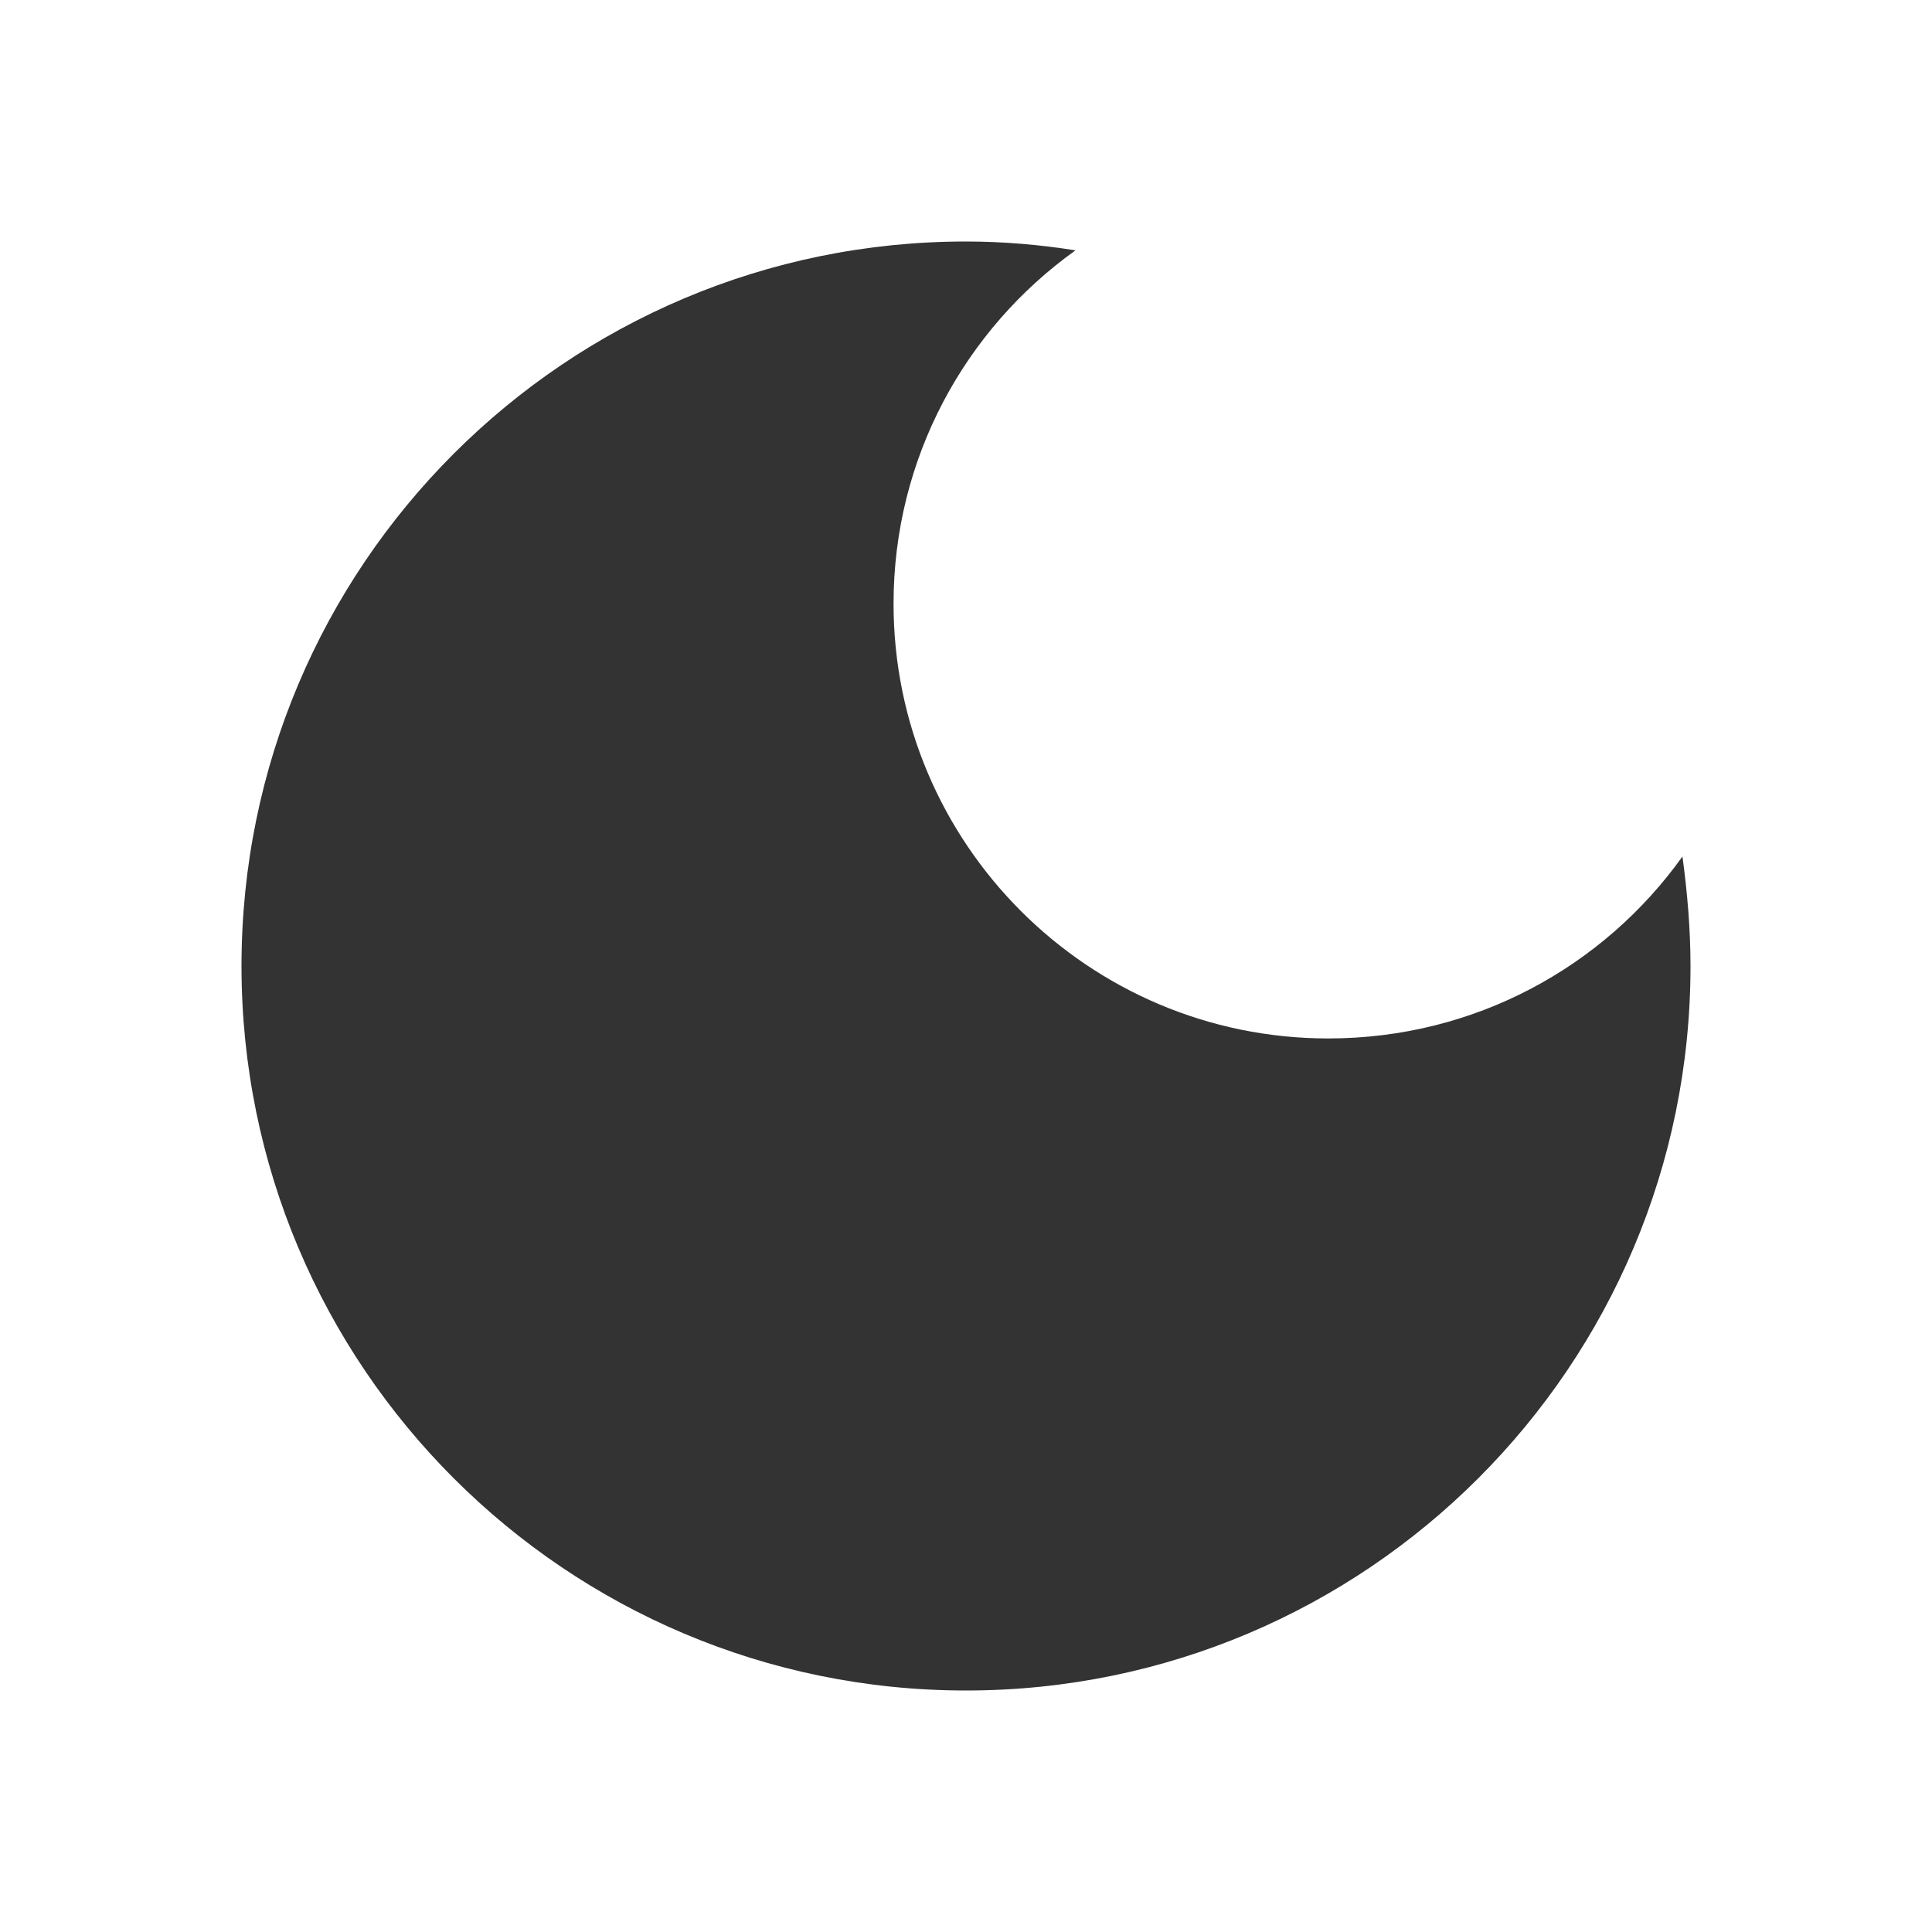
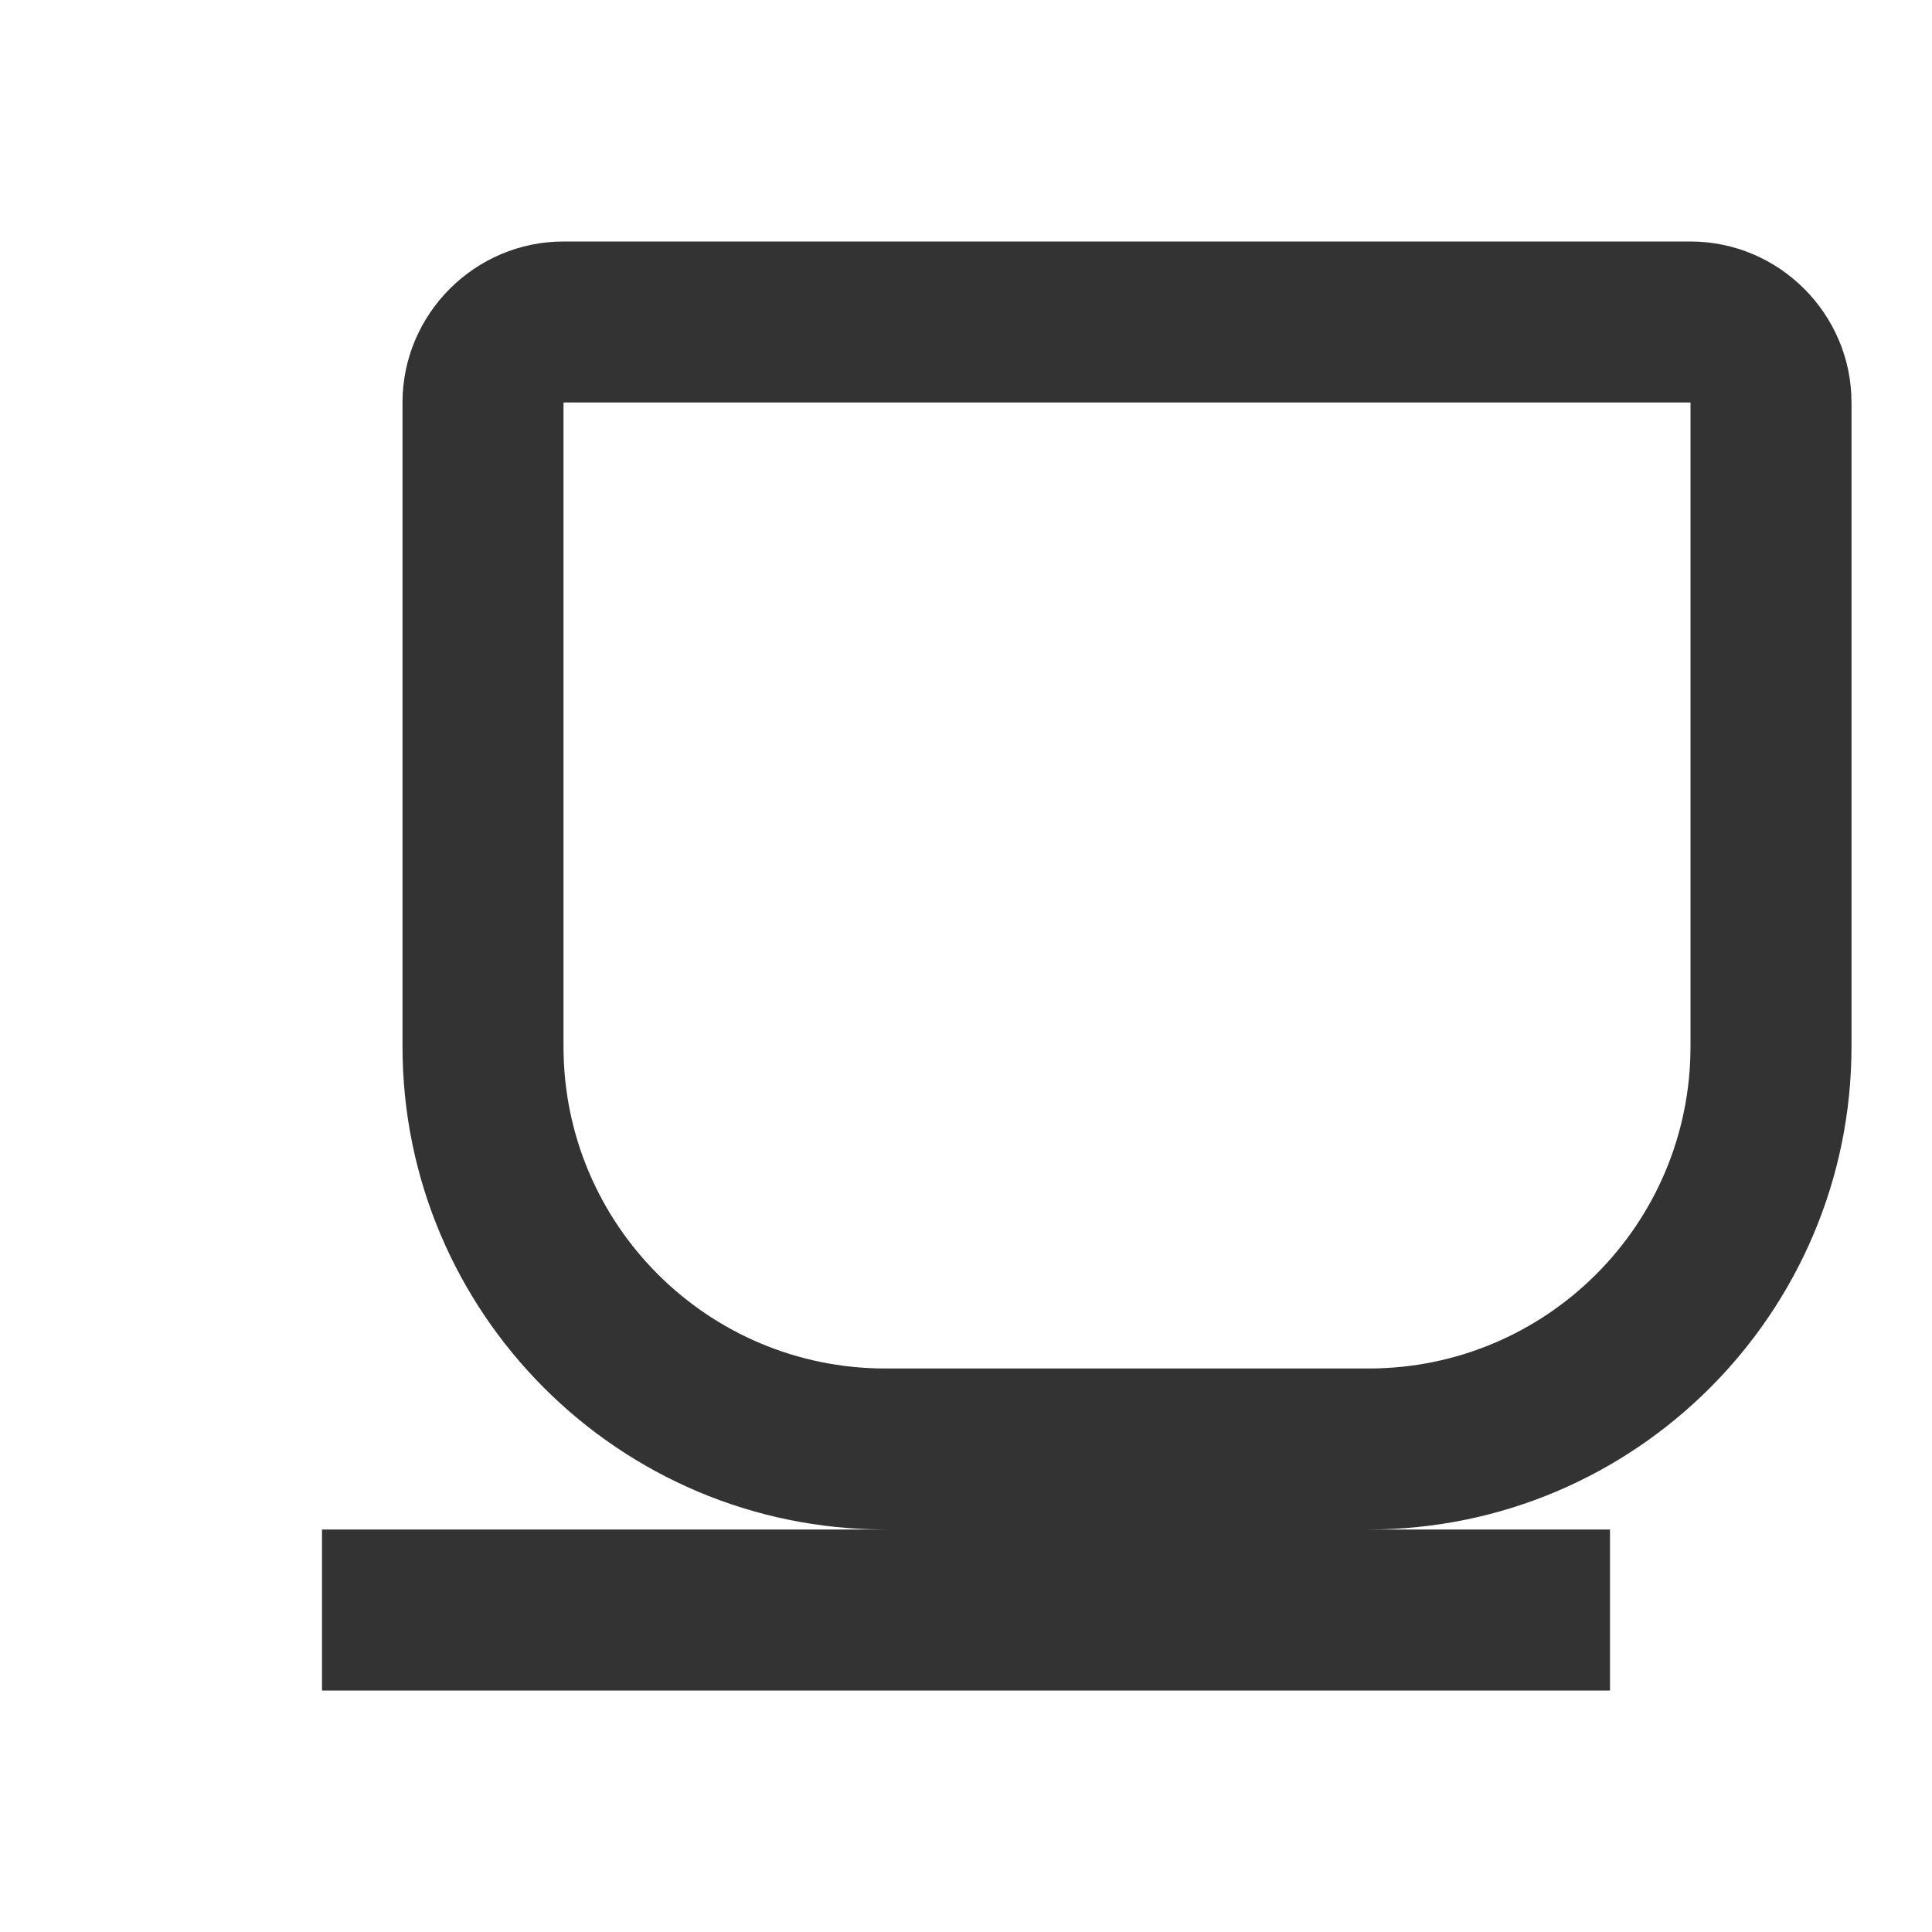
<svg xmlns="http://www.w3.org/2000/svg" viewBox="0 0 24 24" fill="#333333">
-   <path d="M12 3c-4.97 0-9 4.03-9 9s4.03 9 9 9 9-4.03 9-9c0-.46-.04-.92-.1-1.36-.98 1.37-2.58 2.26-4.4 2.26-2.98 0-5.4-2.42-5.4-5.4 0-1.81.89-3.41 2.26-4.39C12.92 3.04 12.46 3 12 3z" />
+   <path d="M21 3H7c-1.1 0-2 .9-2 2v8c0 3.31 2.69 6 6 6h6c3.31 0 6-2.69 6-6V5c0-1.1-.9-2-2-2zm0 10c0 2.21-1.79 4-4 4H11c-2.21 0-4-1.79-4-4V5h14v8zM4 19h16v2H4z" />
</svg>
